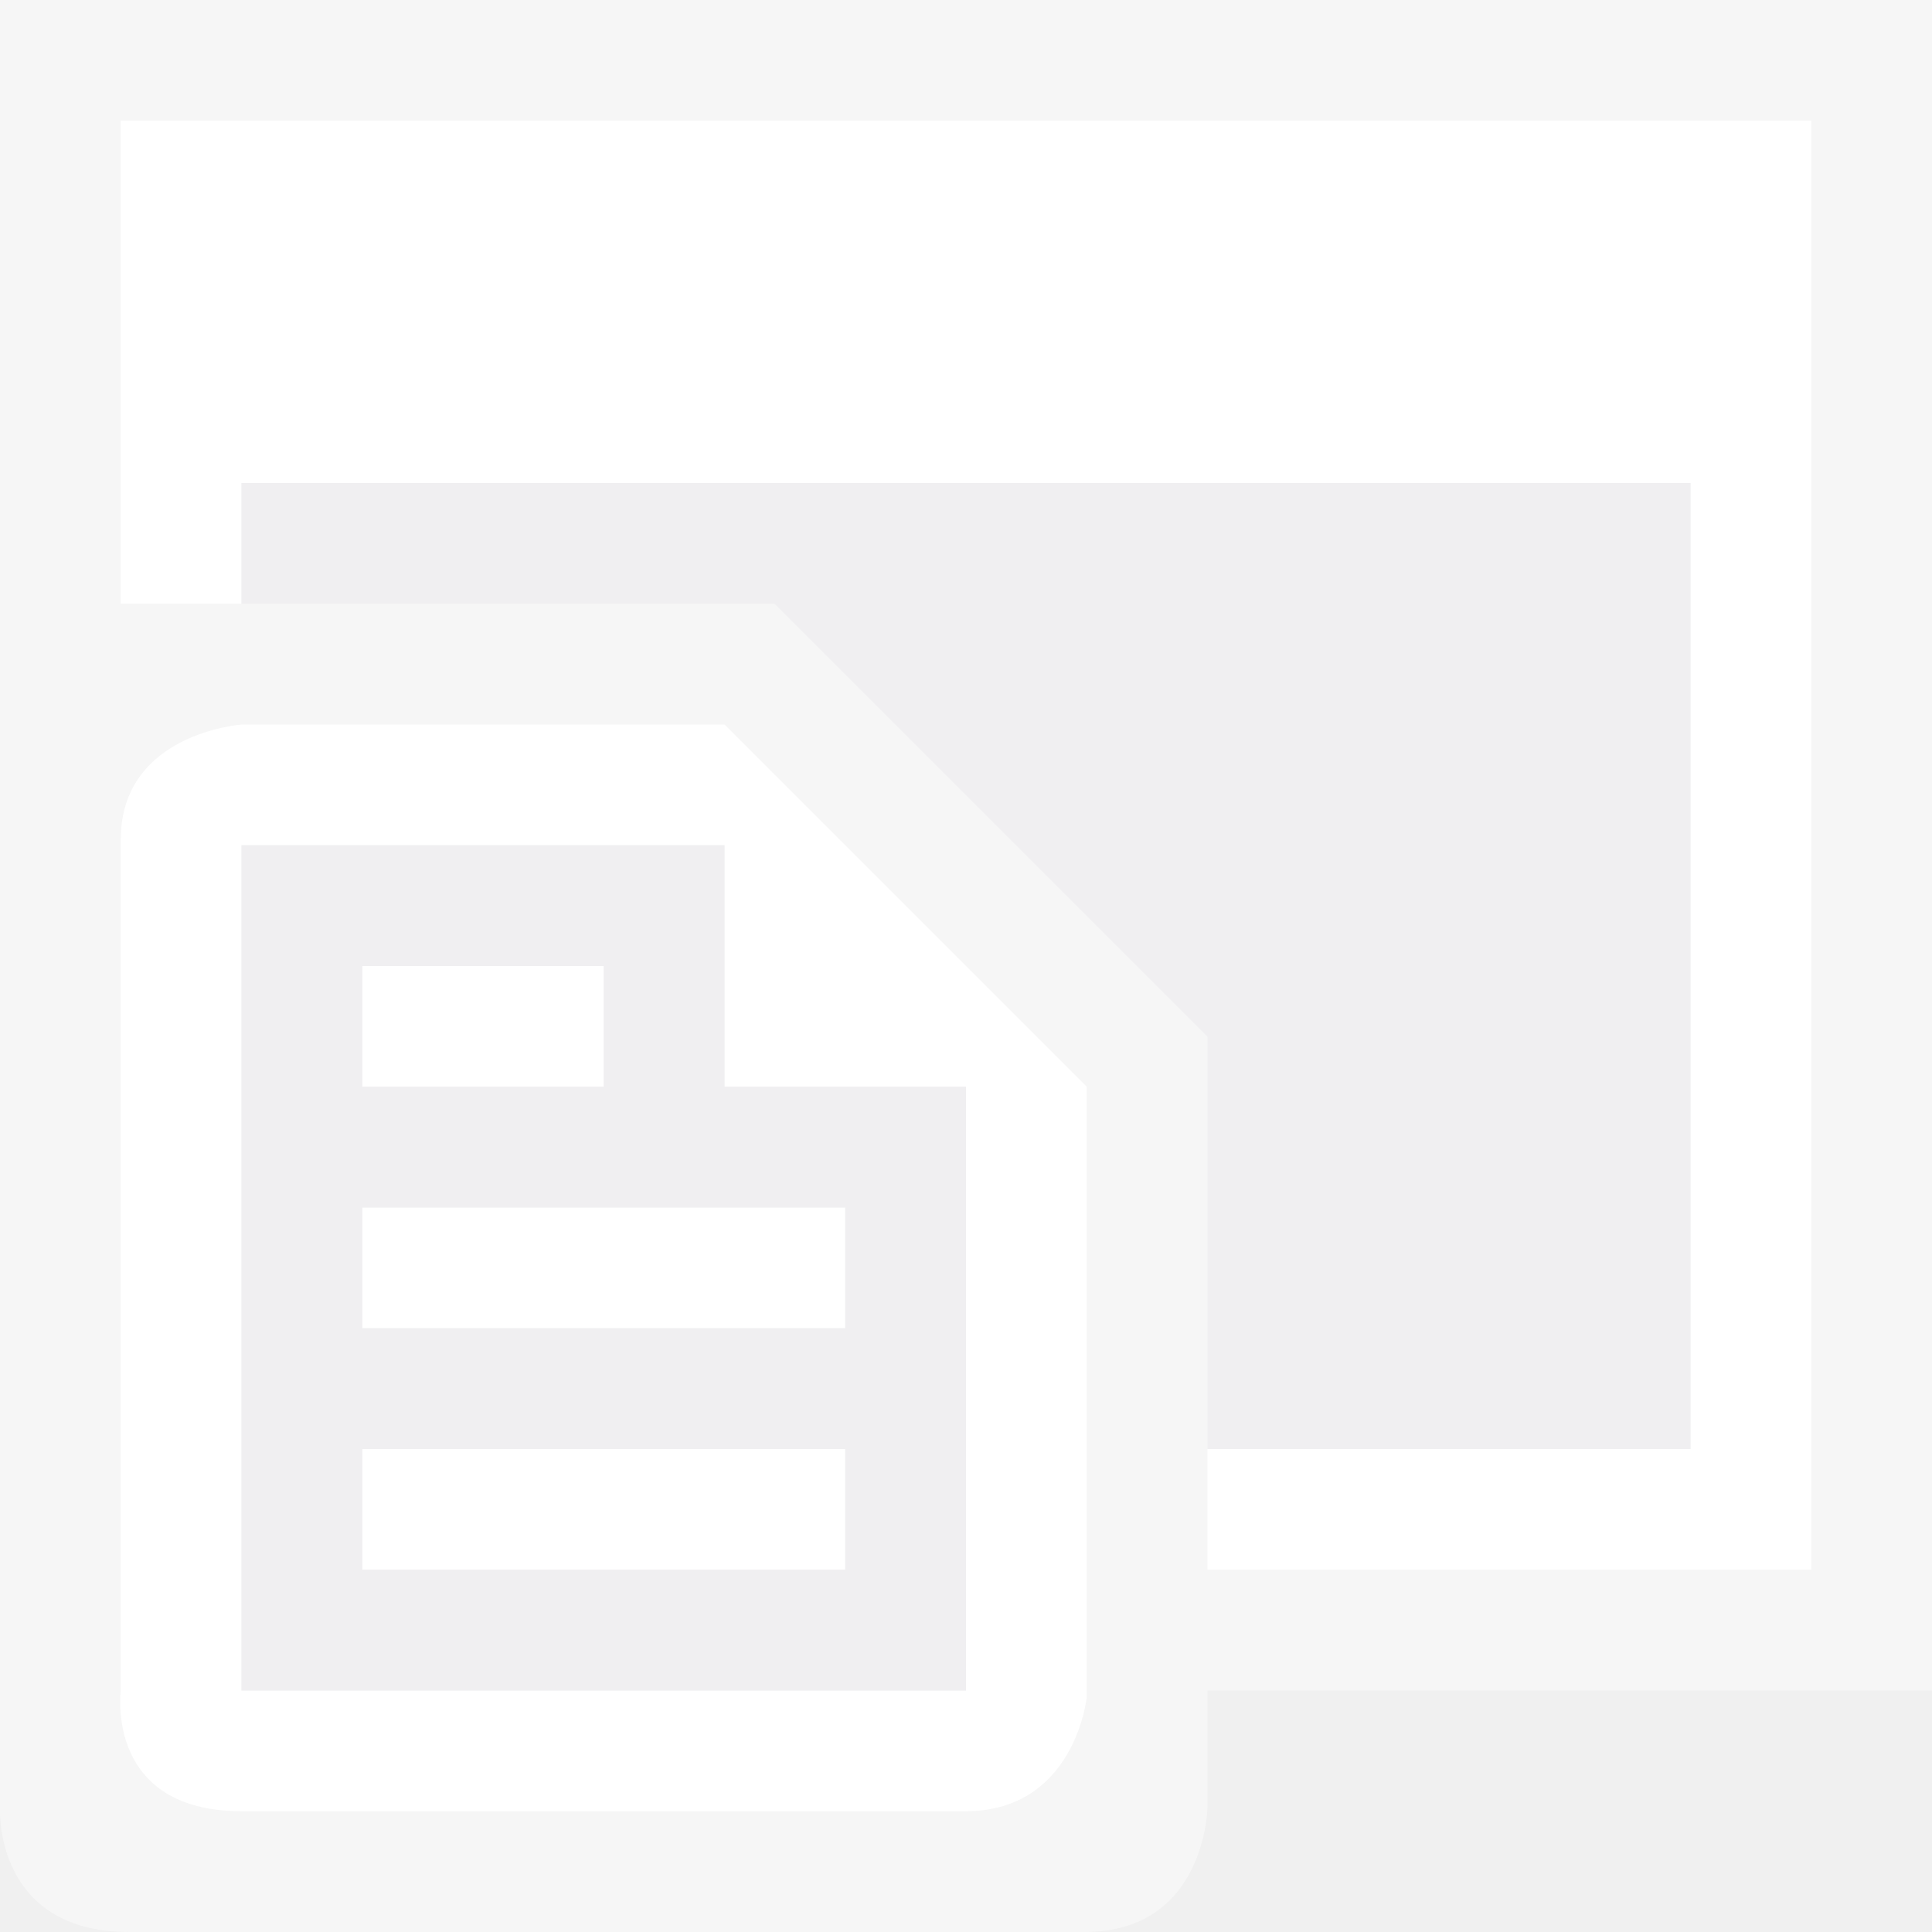
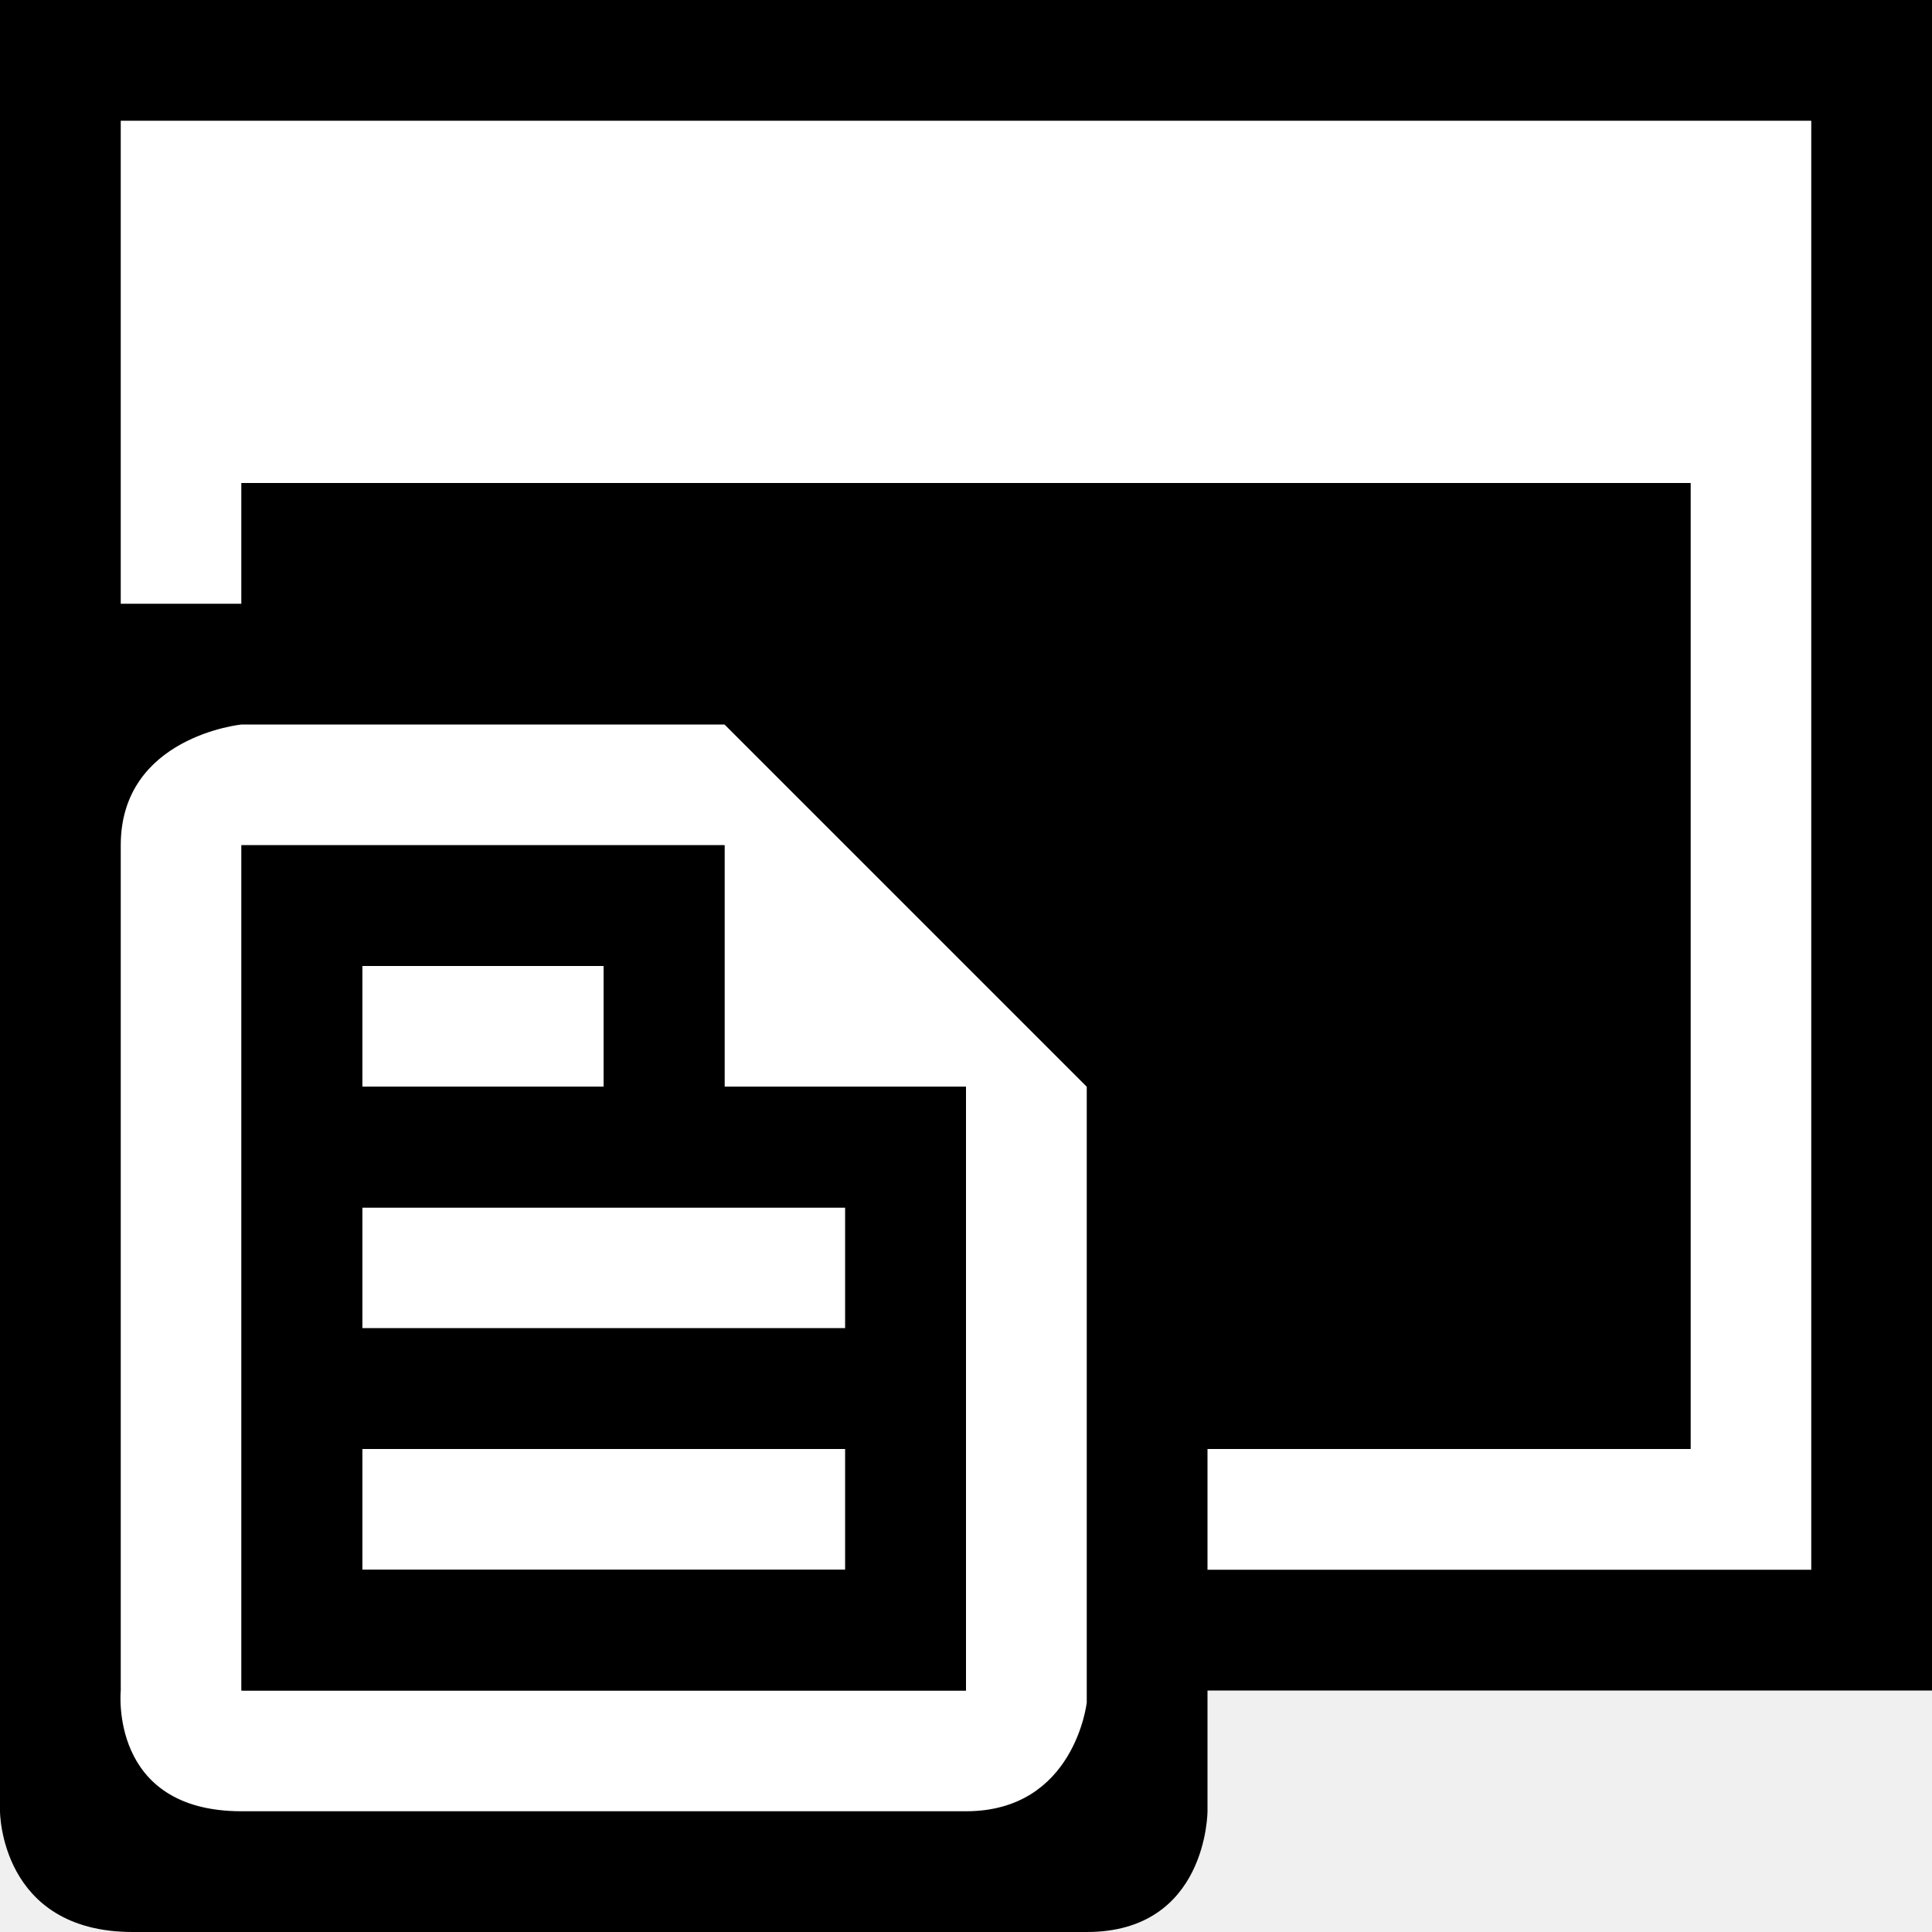
- <svg xmlns="http://www.w3.org/2000/svg" viewBox="0 0 16 16">
-   <style>.st0{opacity:0}.st0,.st1{fill:#f6f6f6}.st2{fill:#FFFFFF}.st3{fill:#f0eff1}</style>
+ <svg xmlns="http://www.w3.org/2000/svg" version="1.1" x="0px" y="0px" viewBox="0 0 16 16" style="enable-background:new 0 0 16 16;" xml:space="preserve">
  <g id="outline">
-     <path class="st0" d="M0 0h16v16H0z" />
-     <path class="st1" d="M16 0H0v14.99S-.043 16 1.069 16h7.91C9.989 16 10 14.965 10 14.965V14h6V0z" />
+     <rect style="opacity:0;fill:#000000;" width="16" height="16" />
+     <path style="fill:#000000;" d="M16,0H0v5v2v7v1c0,0,0,1,1.1,1C2.2,16,2,16,2,16h5.9c0,0,0.1,0,1.1,0c1,0,1-1,1-1v-1h6V0z" />
  </g>
  <g id="icon_x5F_bg">
-     <path class="st2" d="M1 1v4h1V4h12v8h-4v1h5V1z" />
-     <path class="st2" d="M1 6.954v7.05S.867 15 2.004 15h5.99C8.904 15 9 14.055 9 14.055V9L6 6H2.004S1 6.069 1 6.954zM8 14H2V7h4v2h2v5z" />
-     <path class="st2" d="M3 8h2v1H3zM3 10h4v1H3zM3 12h4v1H3z" />
+     <g>
+       <polygon style="fill:#FFFFFF;" points="1,1 1,5 2,5 2,4 14,4 14,12 10,12 10,13 15,13 15,1   " />
+       <path style="fill:#FFFFFF;" d="M1,7C1,7.8,1,14,1,14s-0.1,1,1,1c1.1,0,5.1,0,6,0s1-0.9,1-0.9V9L6,6H2C2,6,1,6.1,1,7z M8,14H2V7h4    v2h2V14z" />
+       <rect x="3" y="8" style="fill:#FFFFFF;" width="2" height="1" />
+       <rect x="3" y="10" style="fill:#FFFFFF;" width="4" height="1" />
+       <rect x="3" y="12" style="fill:#FFFFFF;" width="4" height="1" />
+     </g>
  </g>
  <g id="icon_x5F_fg">
-     <path class="st3" d="M2 4v1h4.414L10 8.586V12h4V4z" />
-     <path class="st3" d="M6 7H2v7h6V9H6V7zM3 8h2v1H3V8zm4 5H3v-1h4v1zm0-3v1H3v-1h4z" />
+     <g>
+       <polygon style="fill:#000000;" points="2,4 2,5 6.4,5 10,8.6 10,12 14,12 14,4   " />
+       <path style="fill:#000000;" d="M6,7H2v7h6V9H6V7z M3,8h2v1H3V8z M7,13H3v-1h4V13z M7,10v1H3v-1H7z" />
+     </g>
  </g>
</svg>
